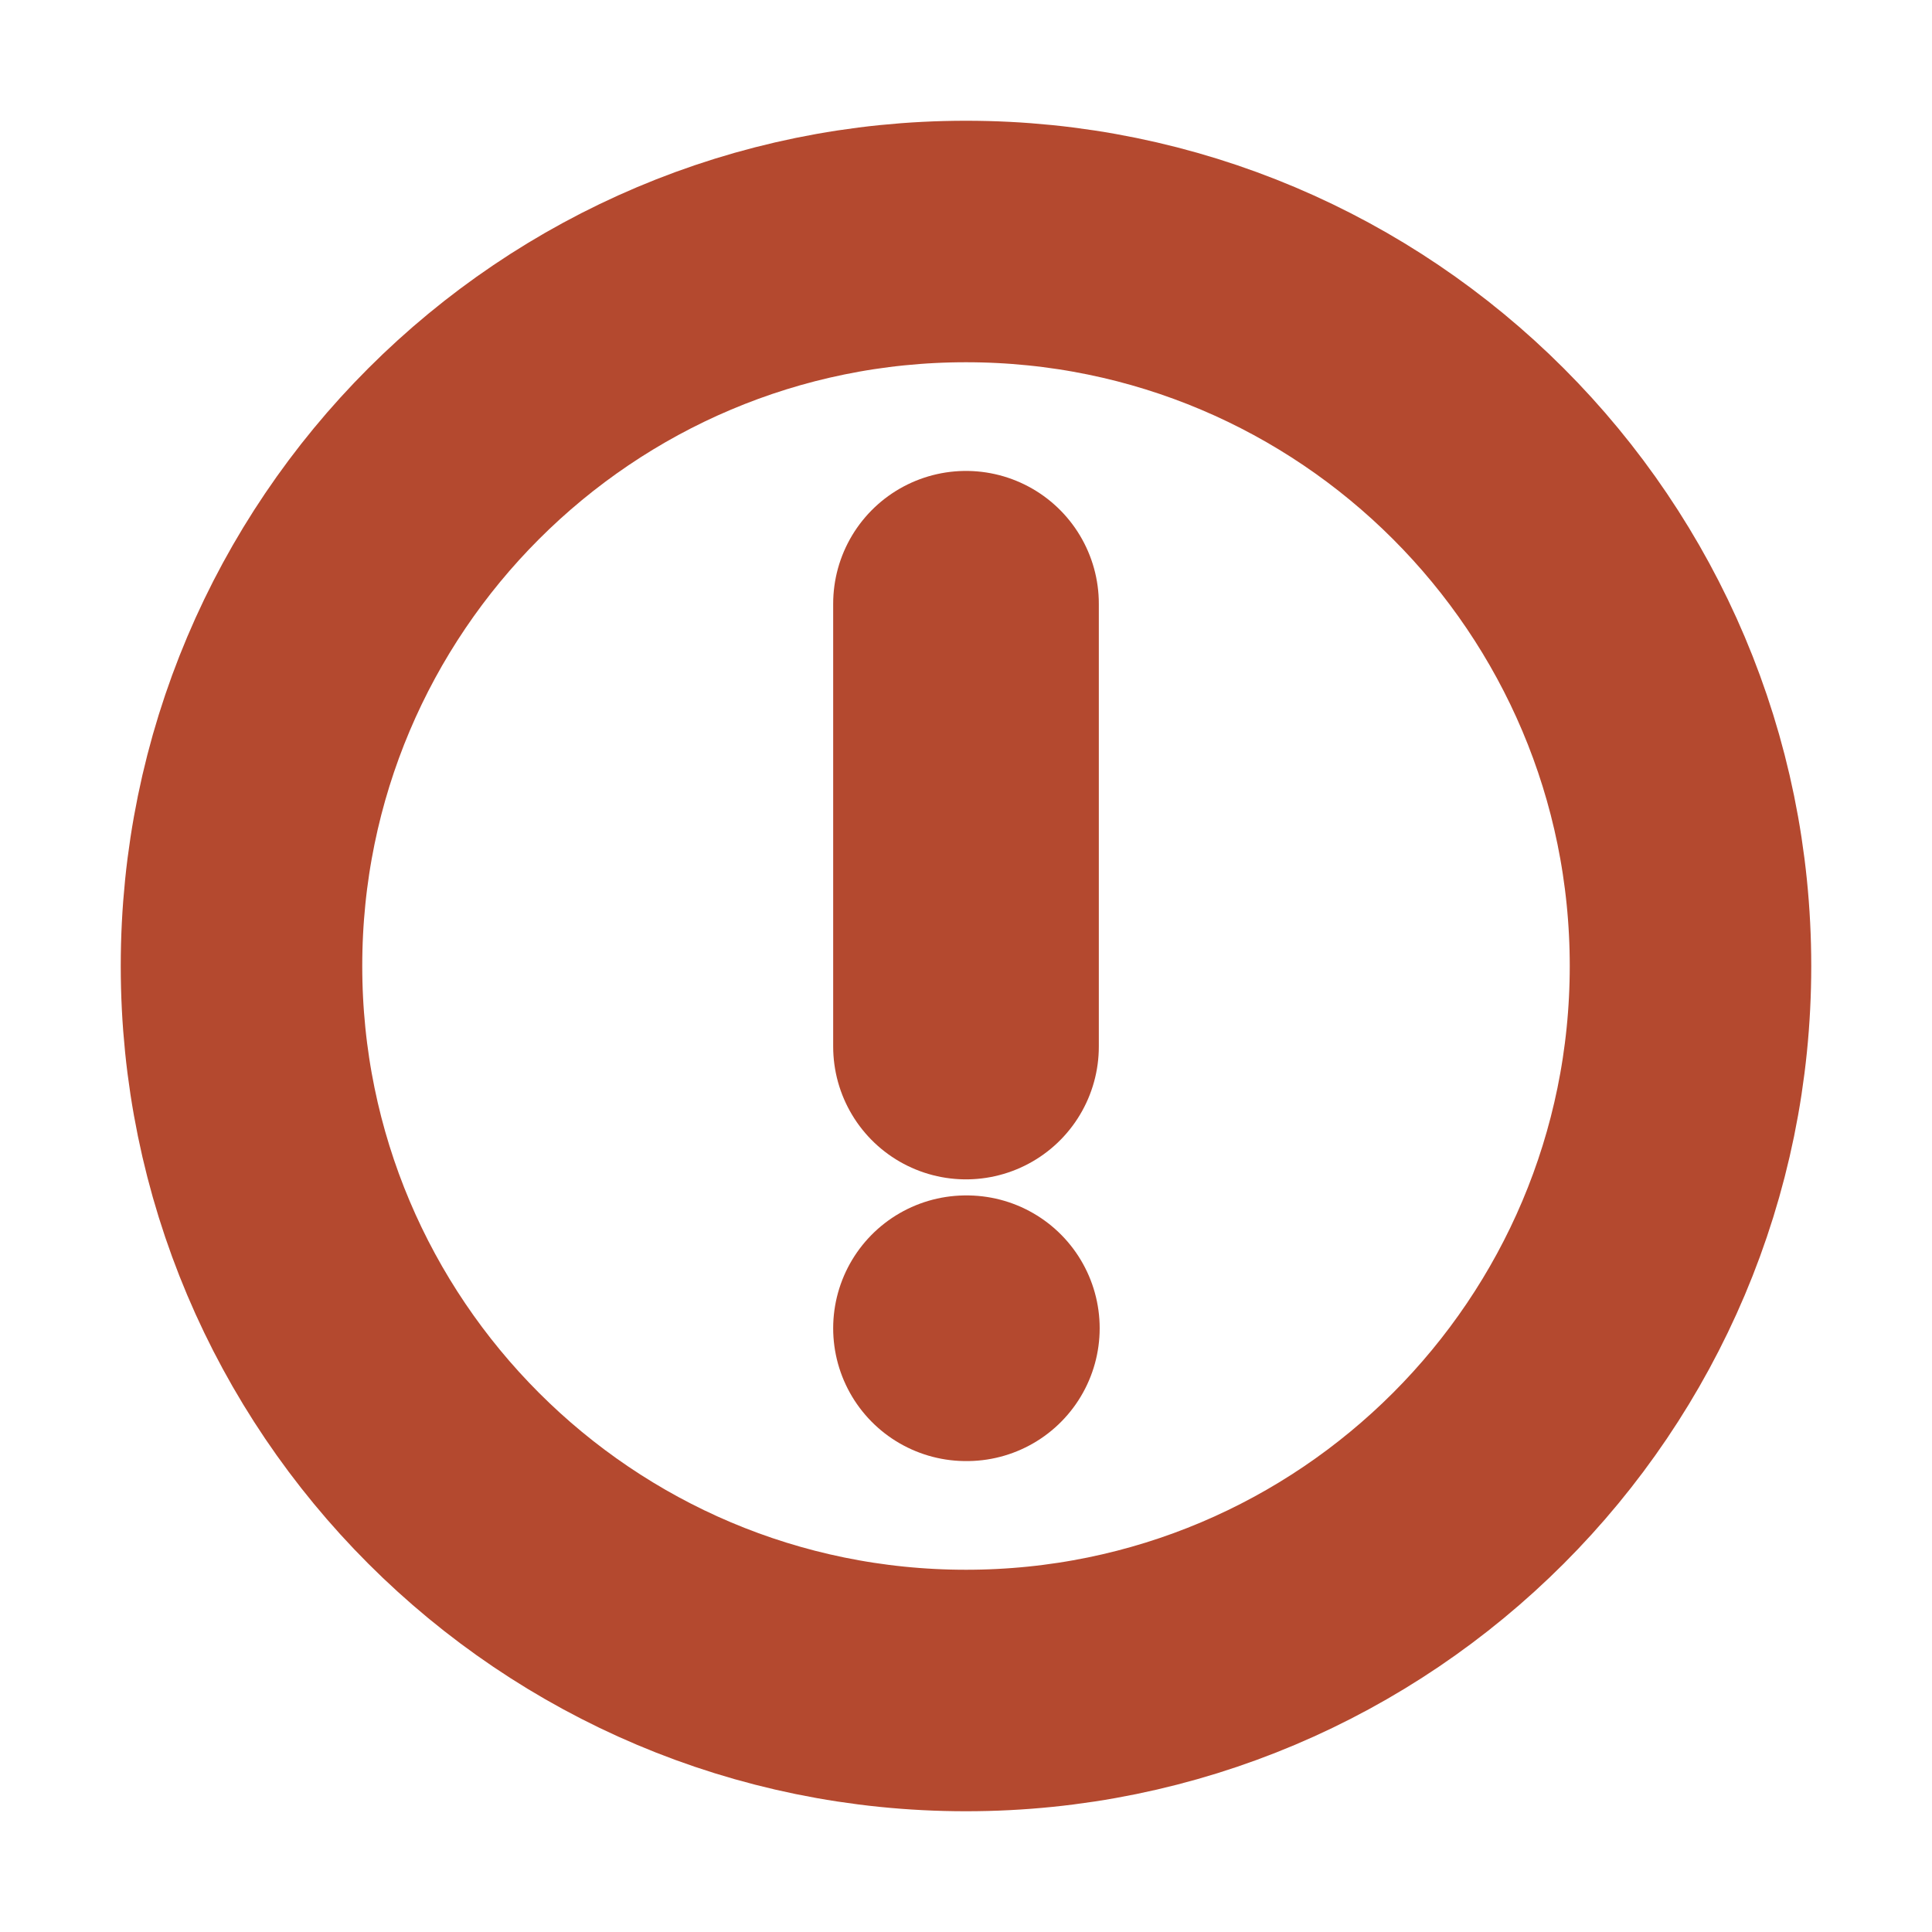
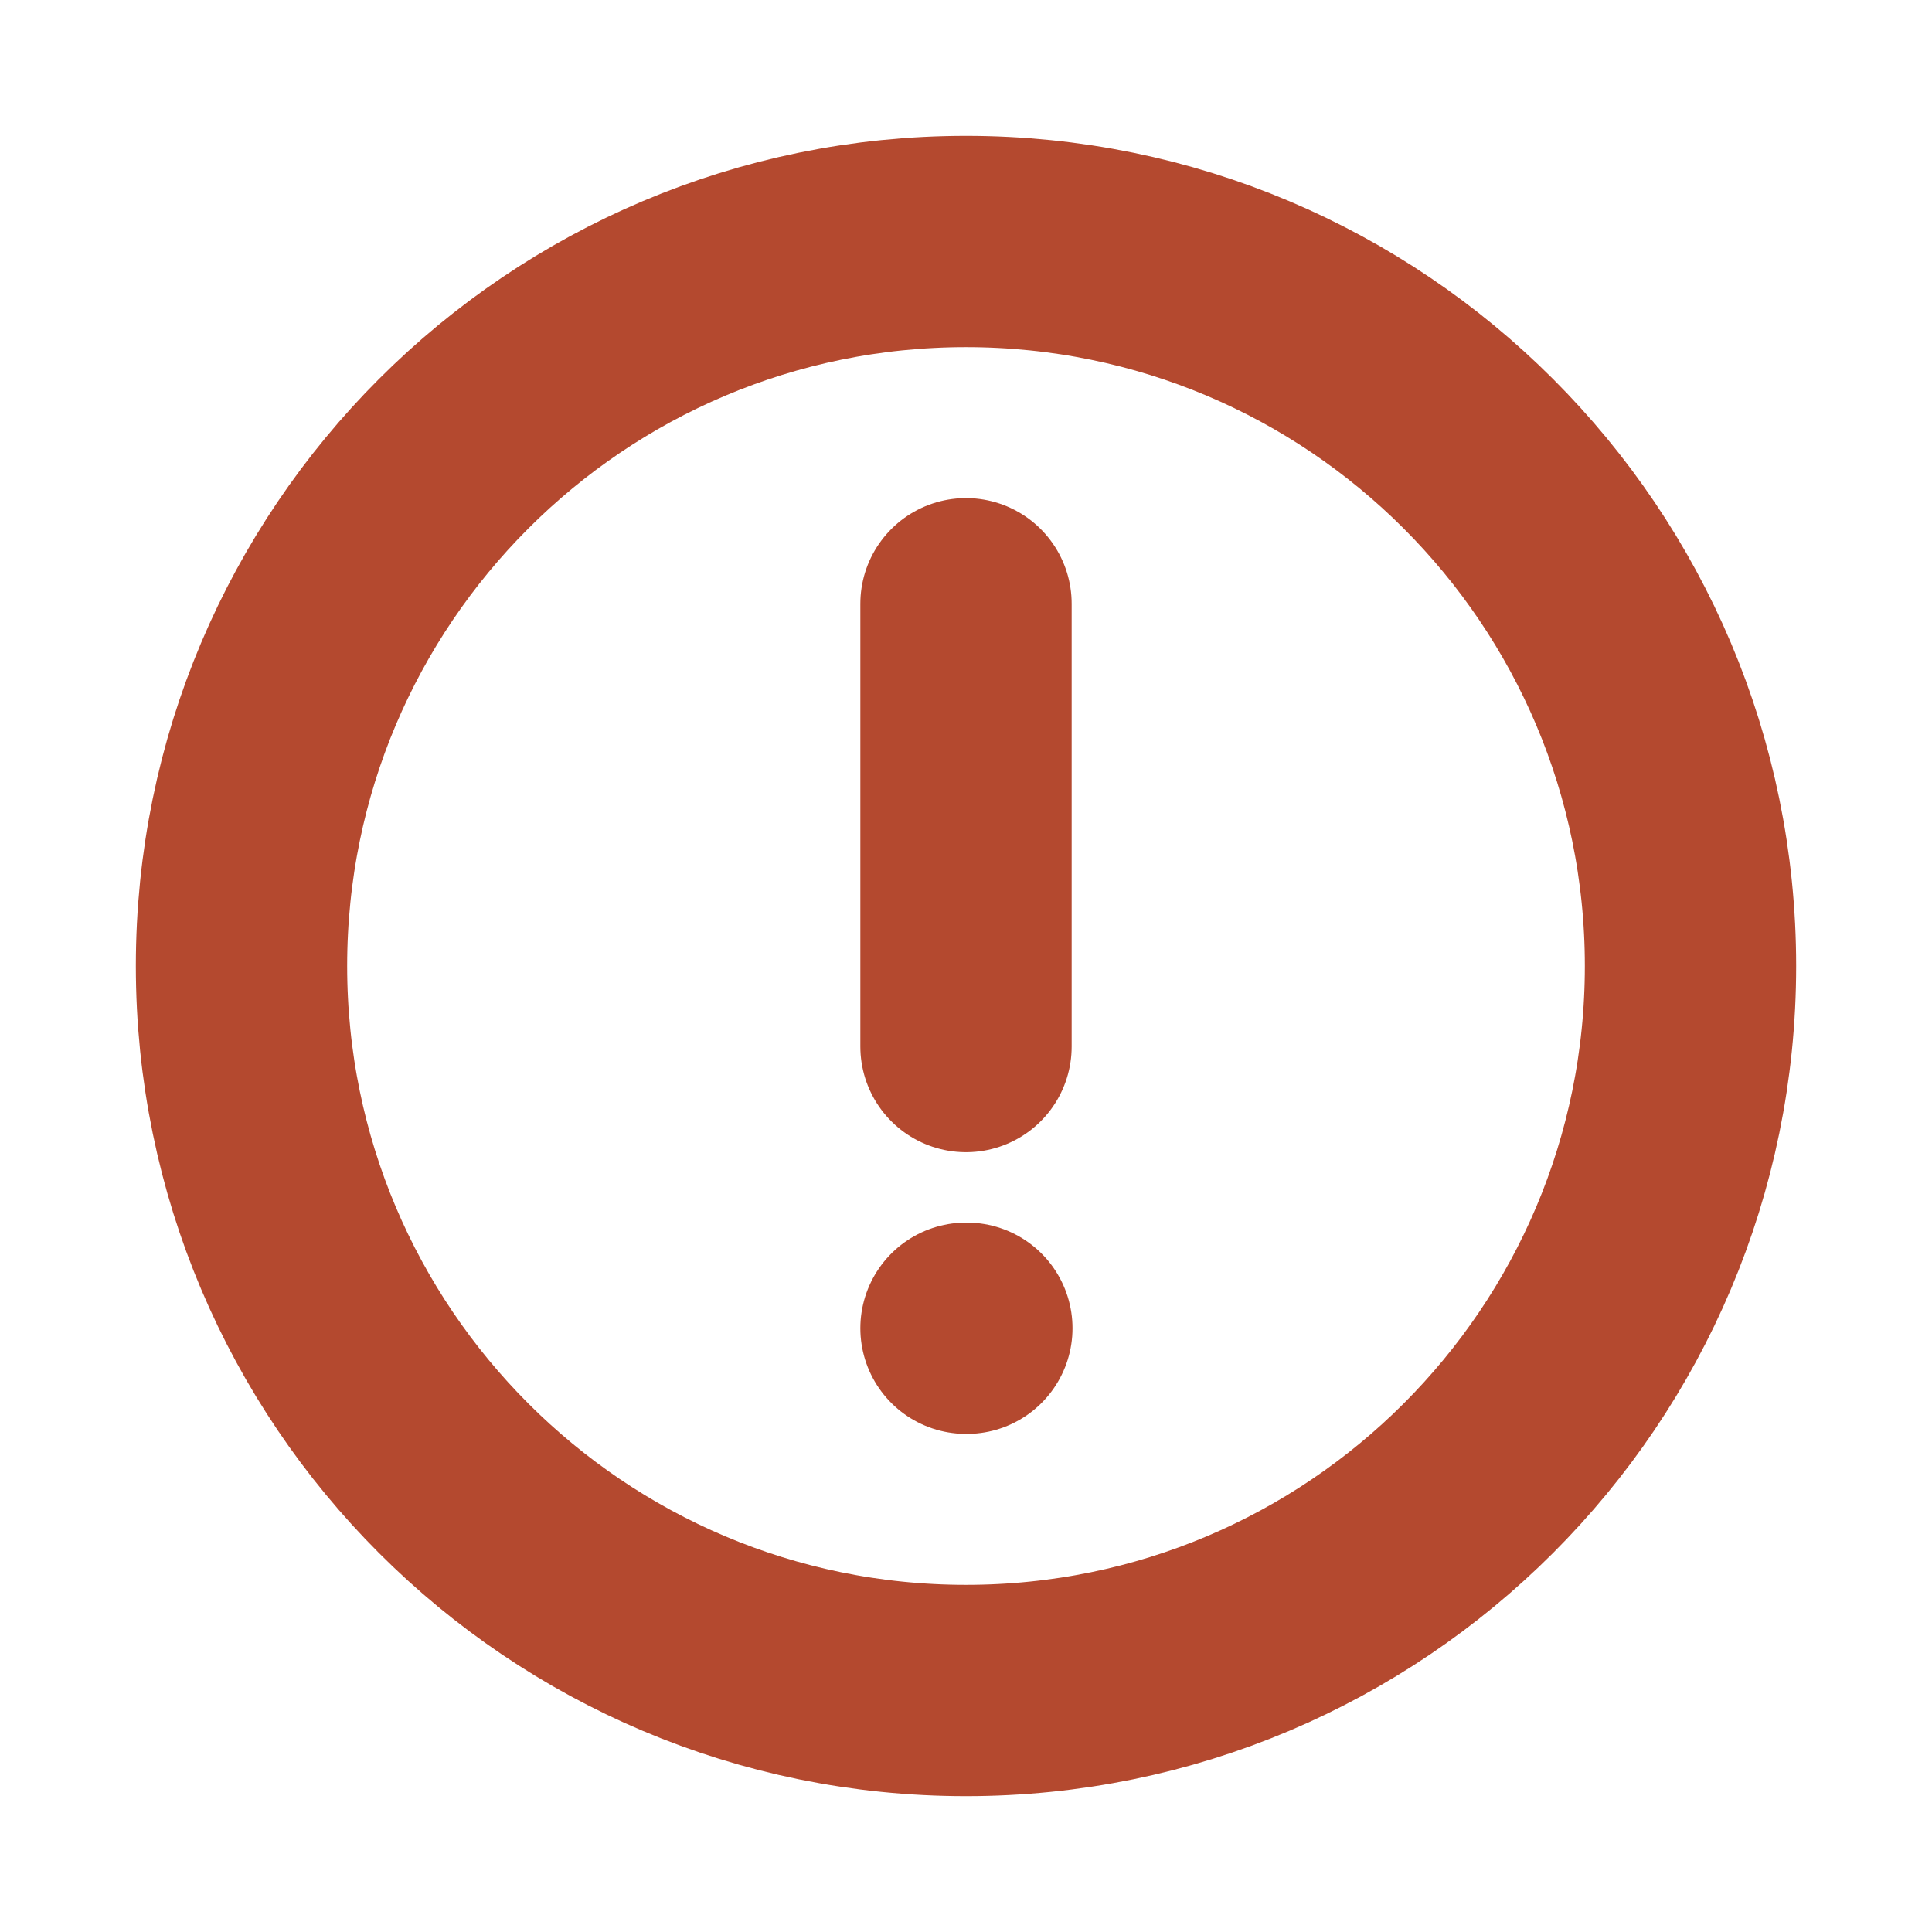
<svg xmlns="http://www.w3.org/2000/svg" width="16" height="16" viewBox="0 0 16 16" fill="none">
-   <path d="M14 8C14 11.314 11.314 14 8 14C4.686 14 2 11.314 2 8C2 4.686 4.686 2 8 2C11.314 2 14 4.686 14 8Z" stroke-width="2" stroke="#B4492F" />
-   <path d="M8 5V8.667M8 11H8.007" stroke-width="2.2" stroke-linecap="round" stroke="#B4492F" />
+   <path d="M14 8C14 11.314 11.314 14 8 14C4.686 14 2 11.314 2 8C2 4.686 4.686 2 8 2C11.314 2 14 4.686 14 8Z" stroke-width="1.75" stroke-linecap="round" stroke-linejoin="round" stroke="#B4492F" />
+   <path d="M8 5V8.667M8 11H8.007" stroke-width="1.75" stroke-linecap="round" stroke-linejoin="round" stroke="#B4492F" />
</svg>
